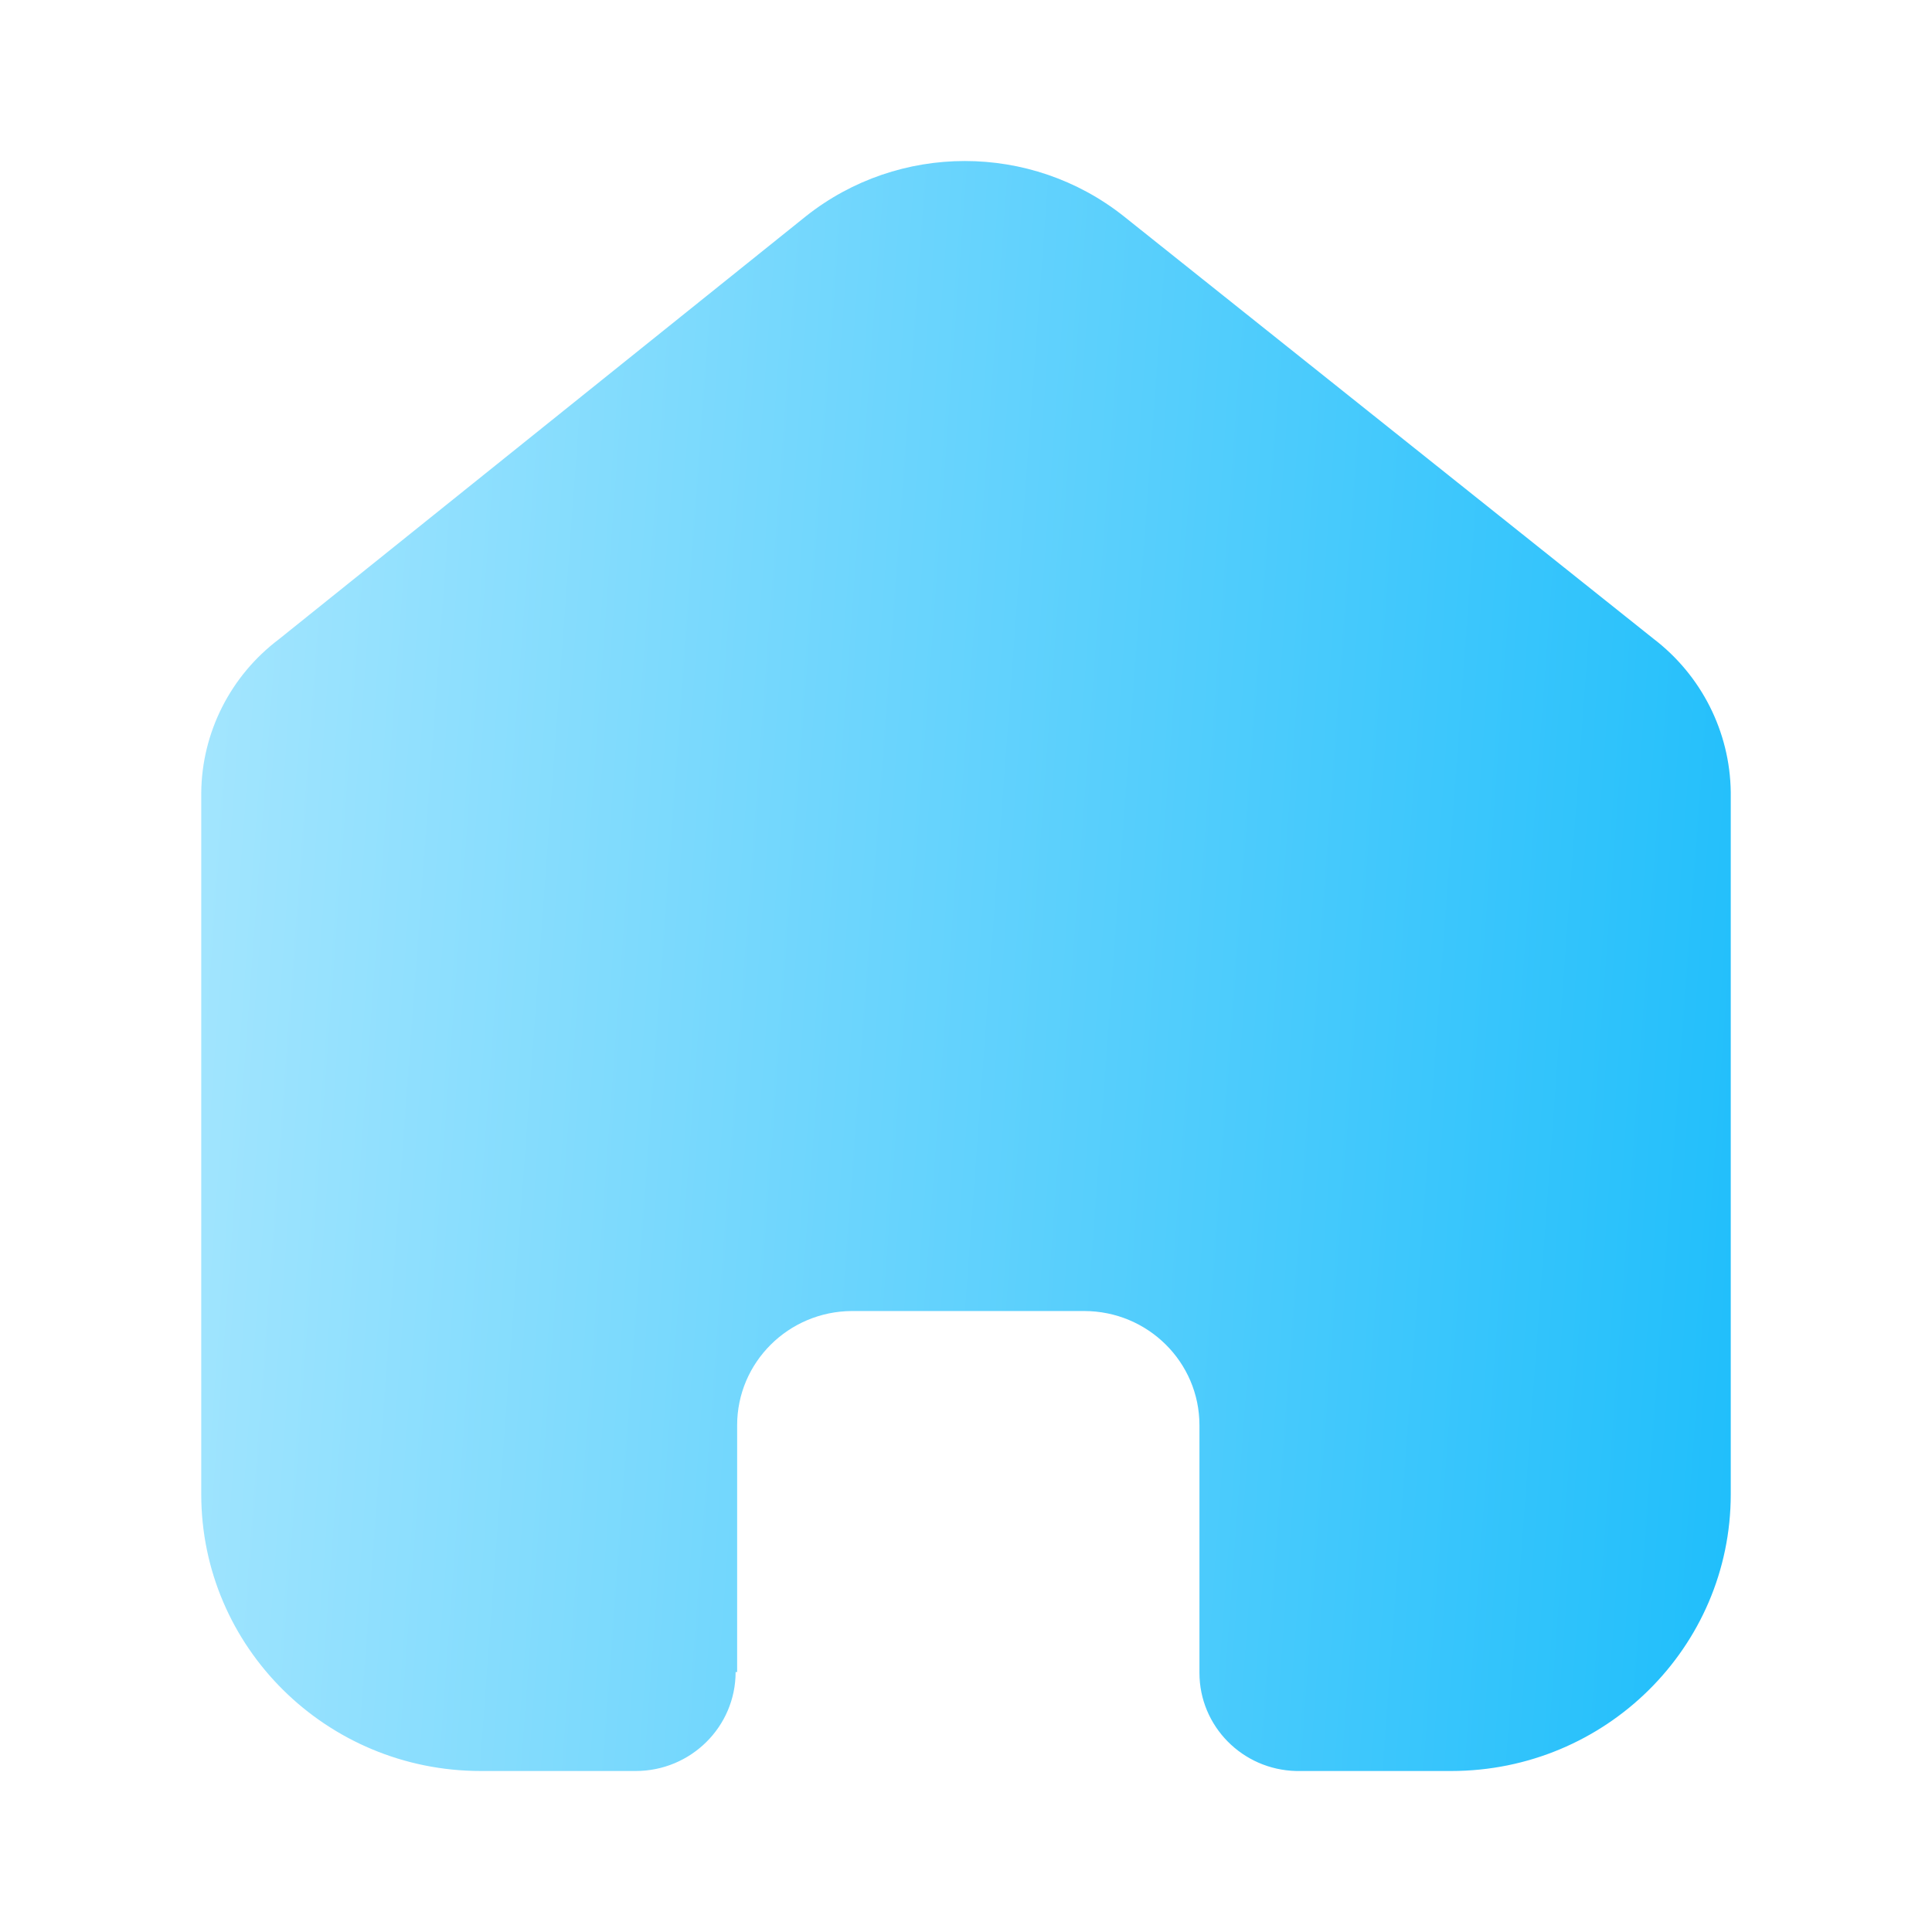
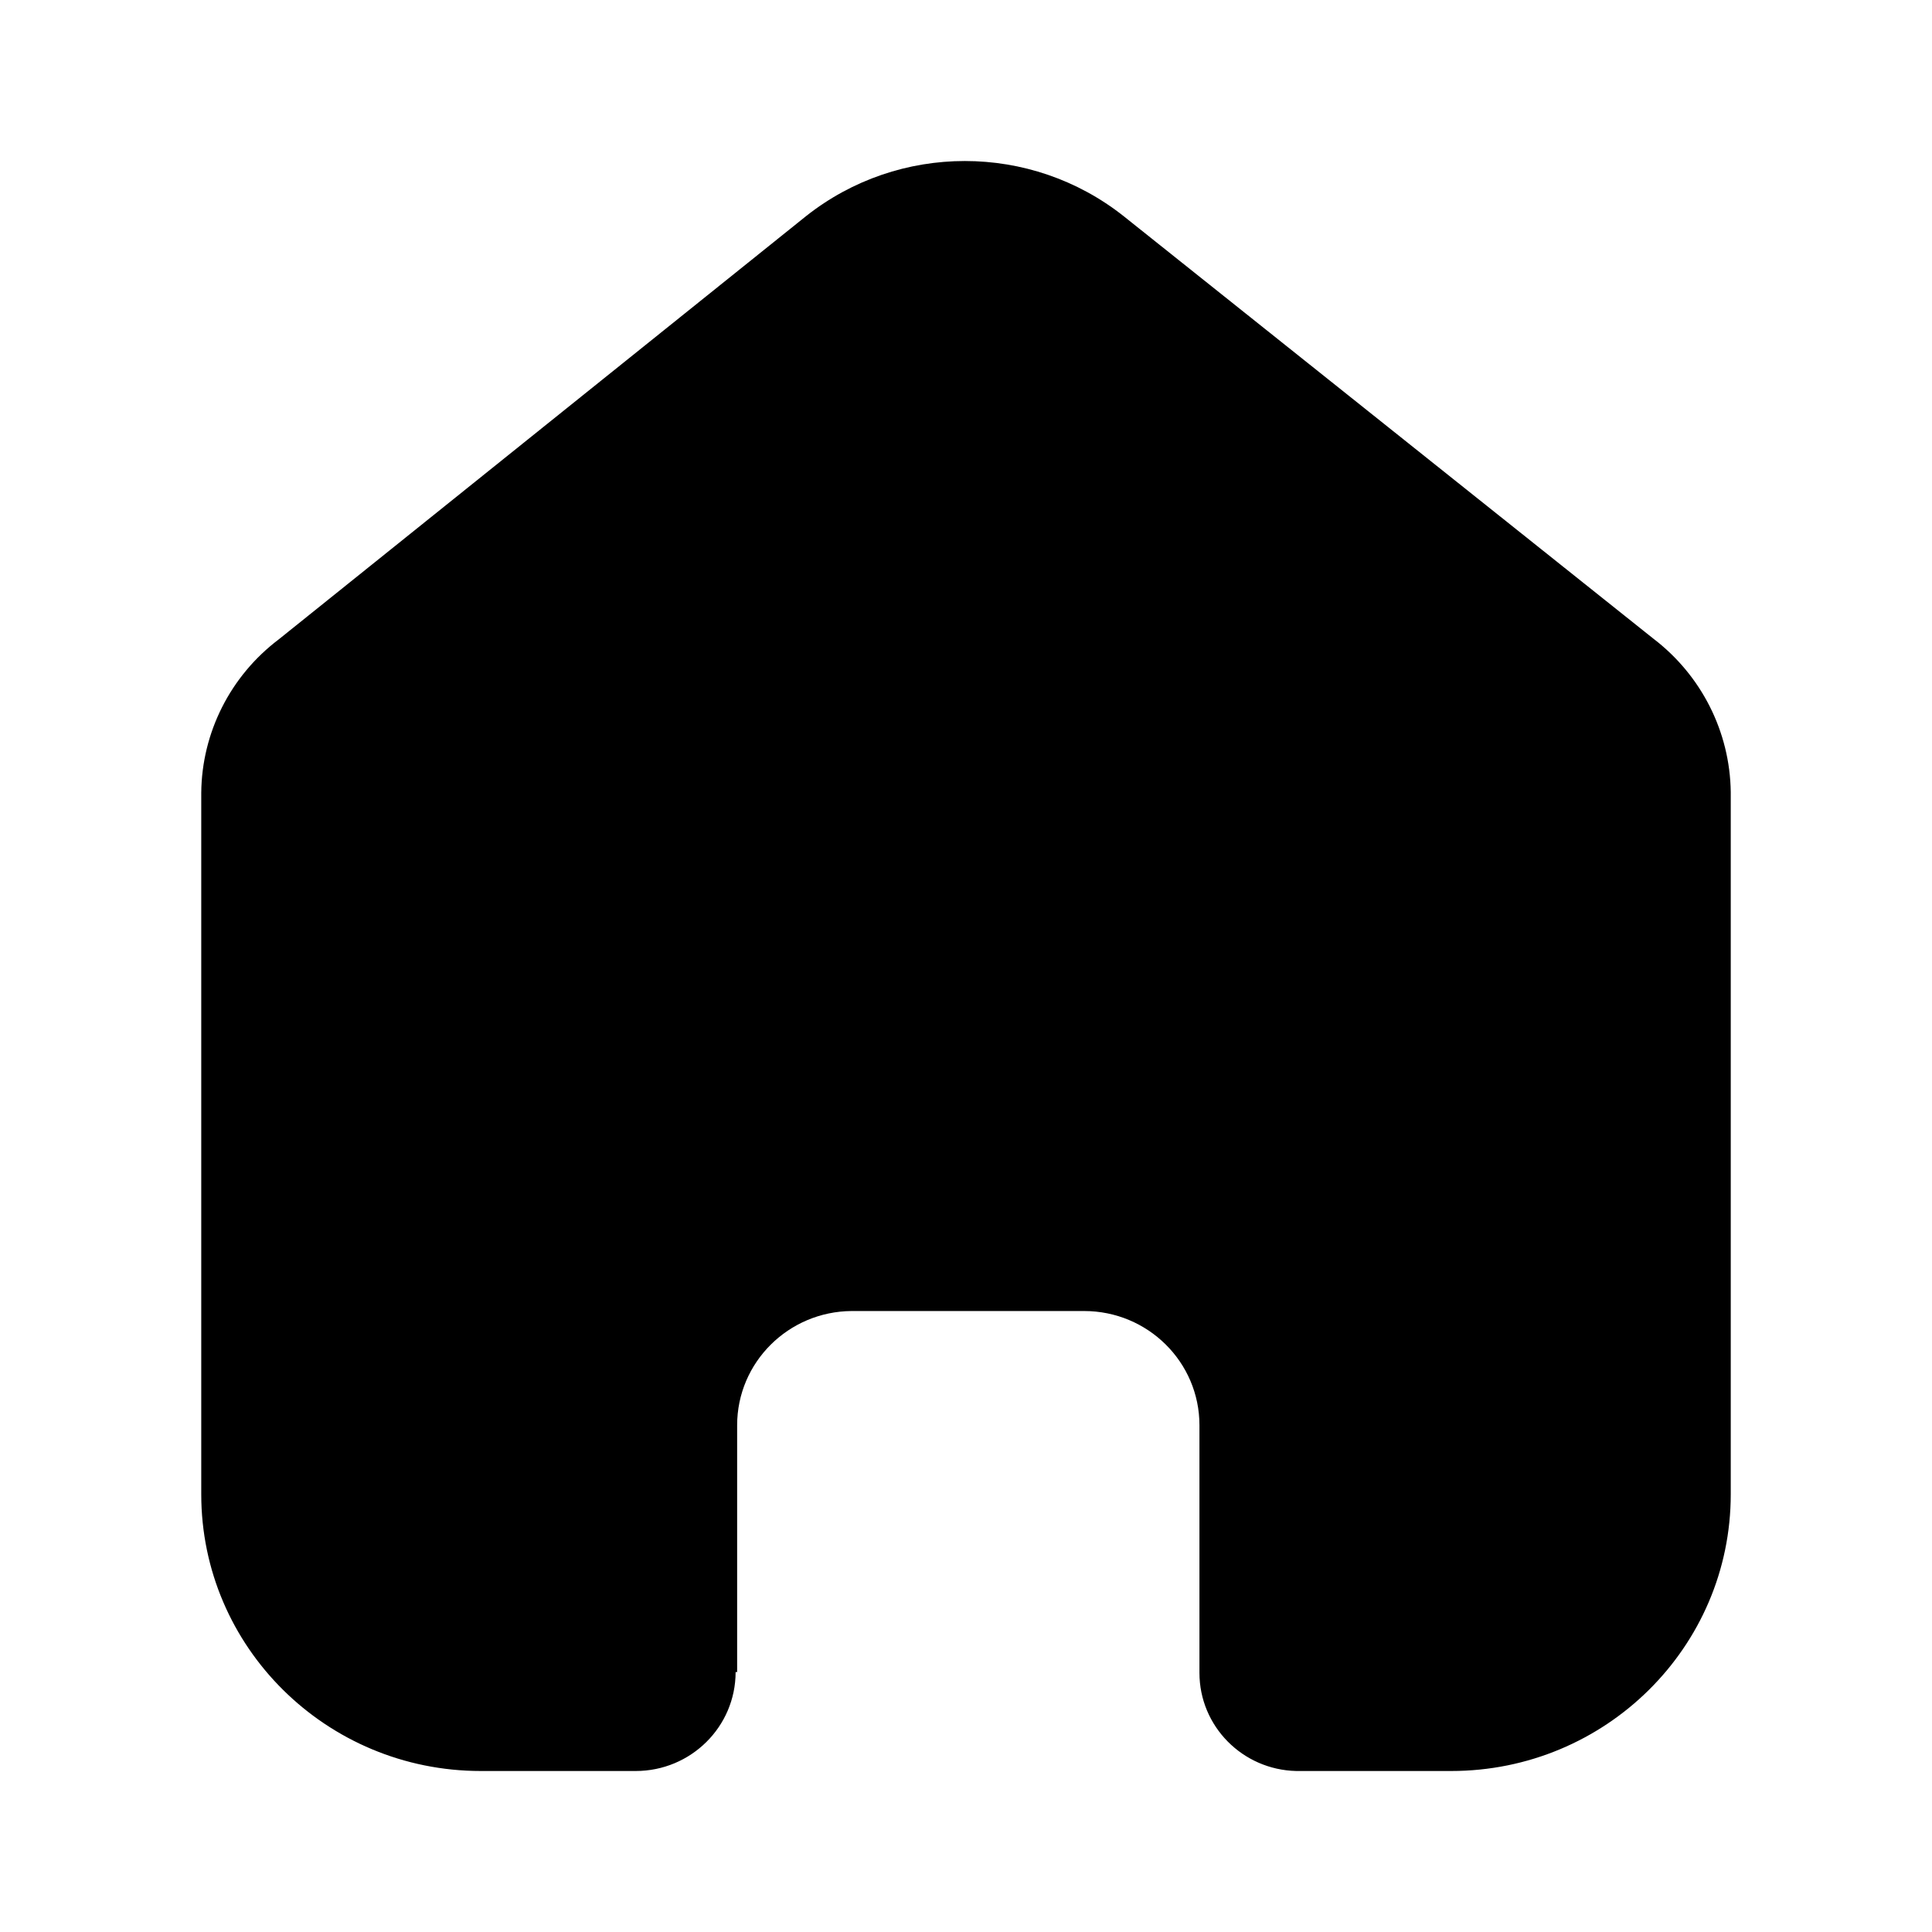
<svg xmlns="http://www.w3.org/2000/svg" width="24" height="24" viewBox="0 0 24 24" fill="none">
-   <path fill-rule="evenodd" clip-rule="evenodd" d="M9.157 20.771V17.705C9.157 16.925 9.793 16.291 10.581 16.286H13.467C14.259 16.286 14.9 16.921 14.9 17.705V20.781C14.9 21.443 15.434 21.985 16.103 22H18.027C19.945 22 21.5 20.461 21.5 18.562V9.838C21.49 9.091 21.136 8.389 20.538 7.933L13.958 2.685C12.805 1.772 11.166 1.772 10.013 2.685L3.462 7.943C2.862 8.397 2.507 9.1 2.5 9.847V18.562C2.5 20.461 4.055 22 5.973 22H7.897C8.582 22 9.138 21.45 9.138 20.771" fill="url(#paint0_linear_824_2617)" />
-   <defs>
-     <linearGradient id="paint0_linear_824_2617" x1="21.5" y1="22" x2="-3.838" y2="20.137" gradientUnits="userSpaceOnUse">
-       <stop stop-color="#1FBEFB" />
-       <stop offset="1" stop-color="#C7F0FF" />
-     </linearGradient>
-   </defs>
+   <path fill-rule="evenodd" clip-rule="evenodd" d="M9.157 20.771V17.705C9.157 16.925 9.793 16.291 10.581 16.286H13.467C14.259 16.286 14.9 16.921 14.9 17.705V20.781C14.9 21.443 15.434 21.985 16.103 22H18.027C19.945 22 21.5 20.461 21.5 18.562V9.838C21.49 9.091 21.136 8.389 20.538 7.933L13.958 2.685C12.805 1.772 11.166 1.772 10.013 2.685L3.462 7.943C2.862 8.397 2.507 9.1 2.5 9.847V18.562C2.5 20.461 4.055 22 5.973 22H7.897C8.582 22 9.138 21.45 9.138 20.771" fill="#000000" />
</svg>
